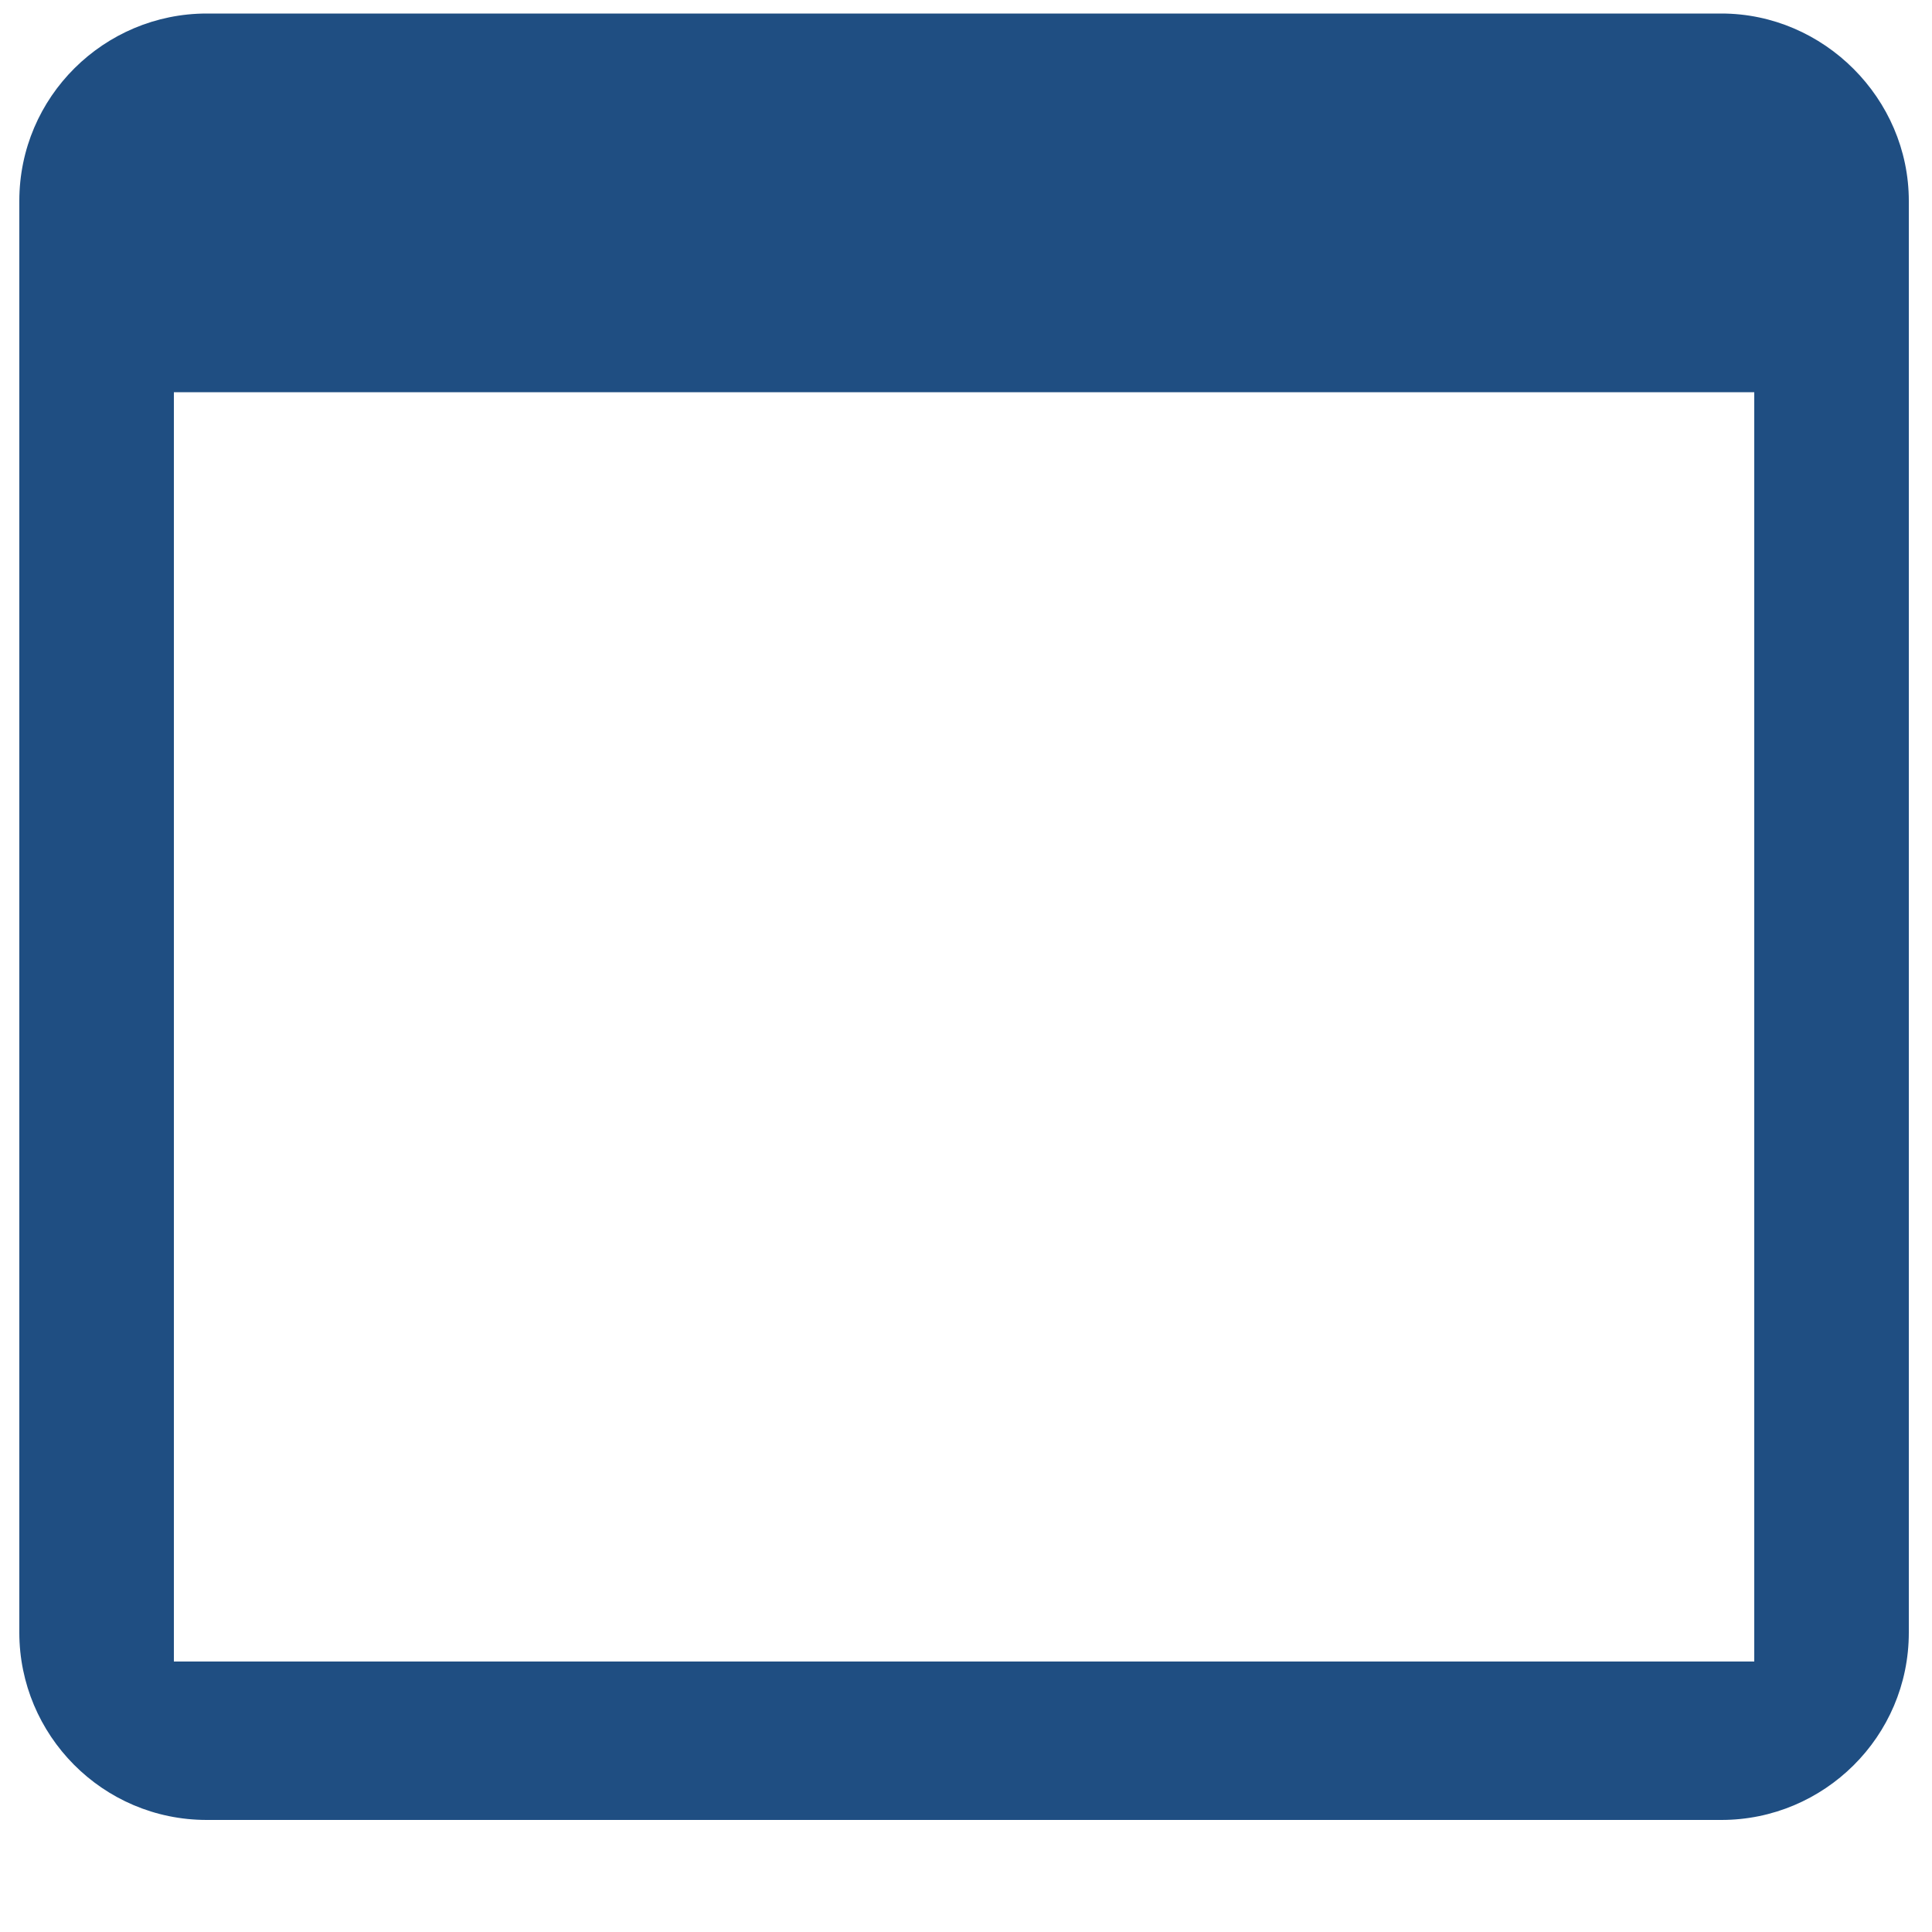
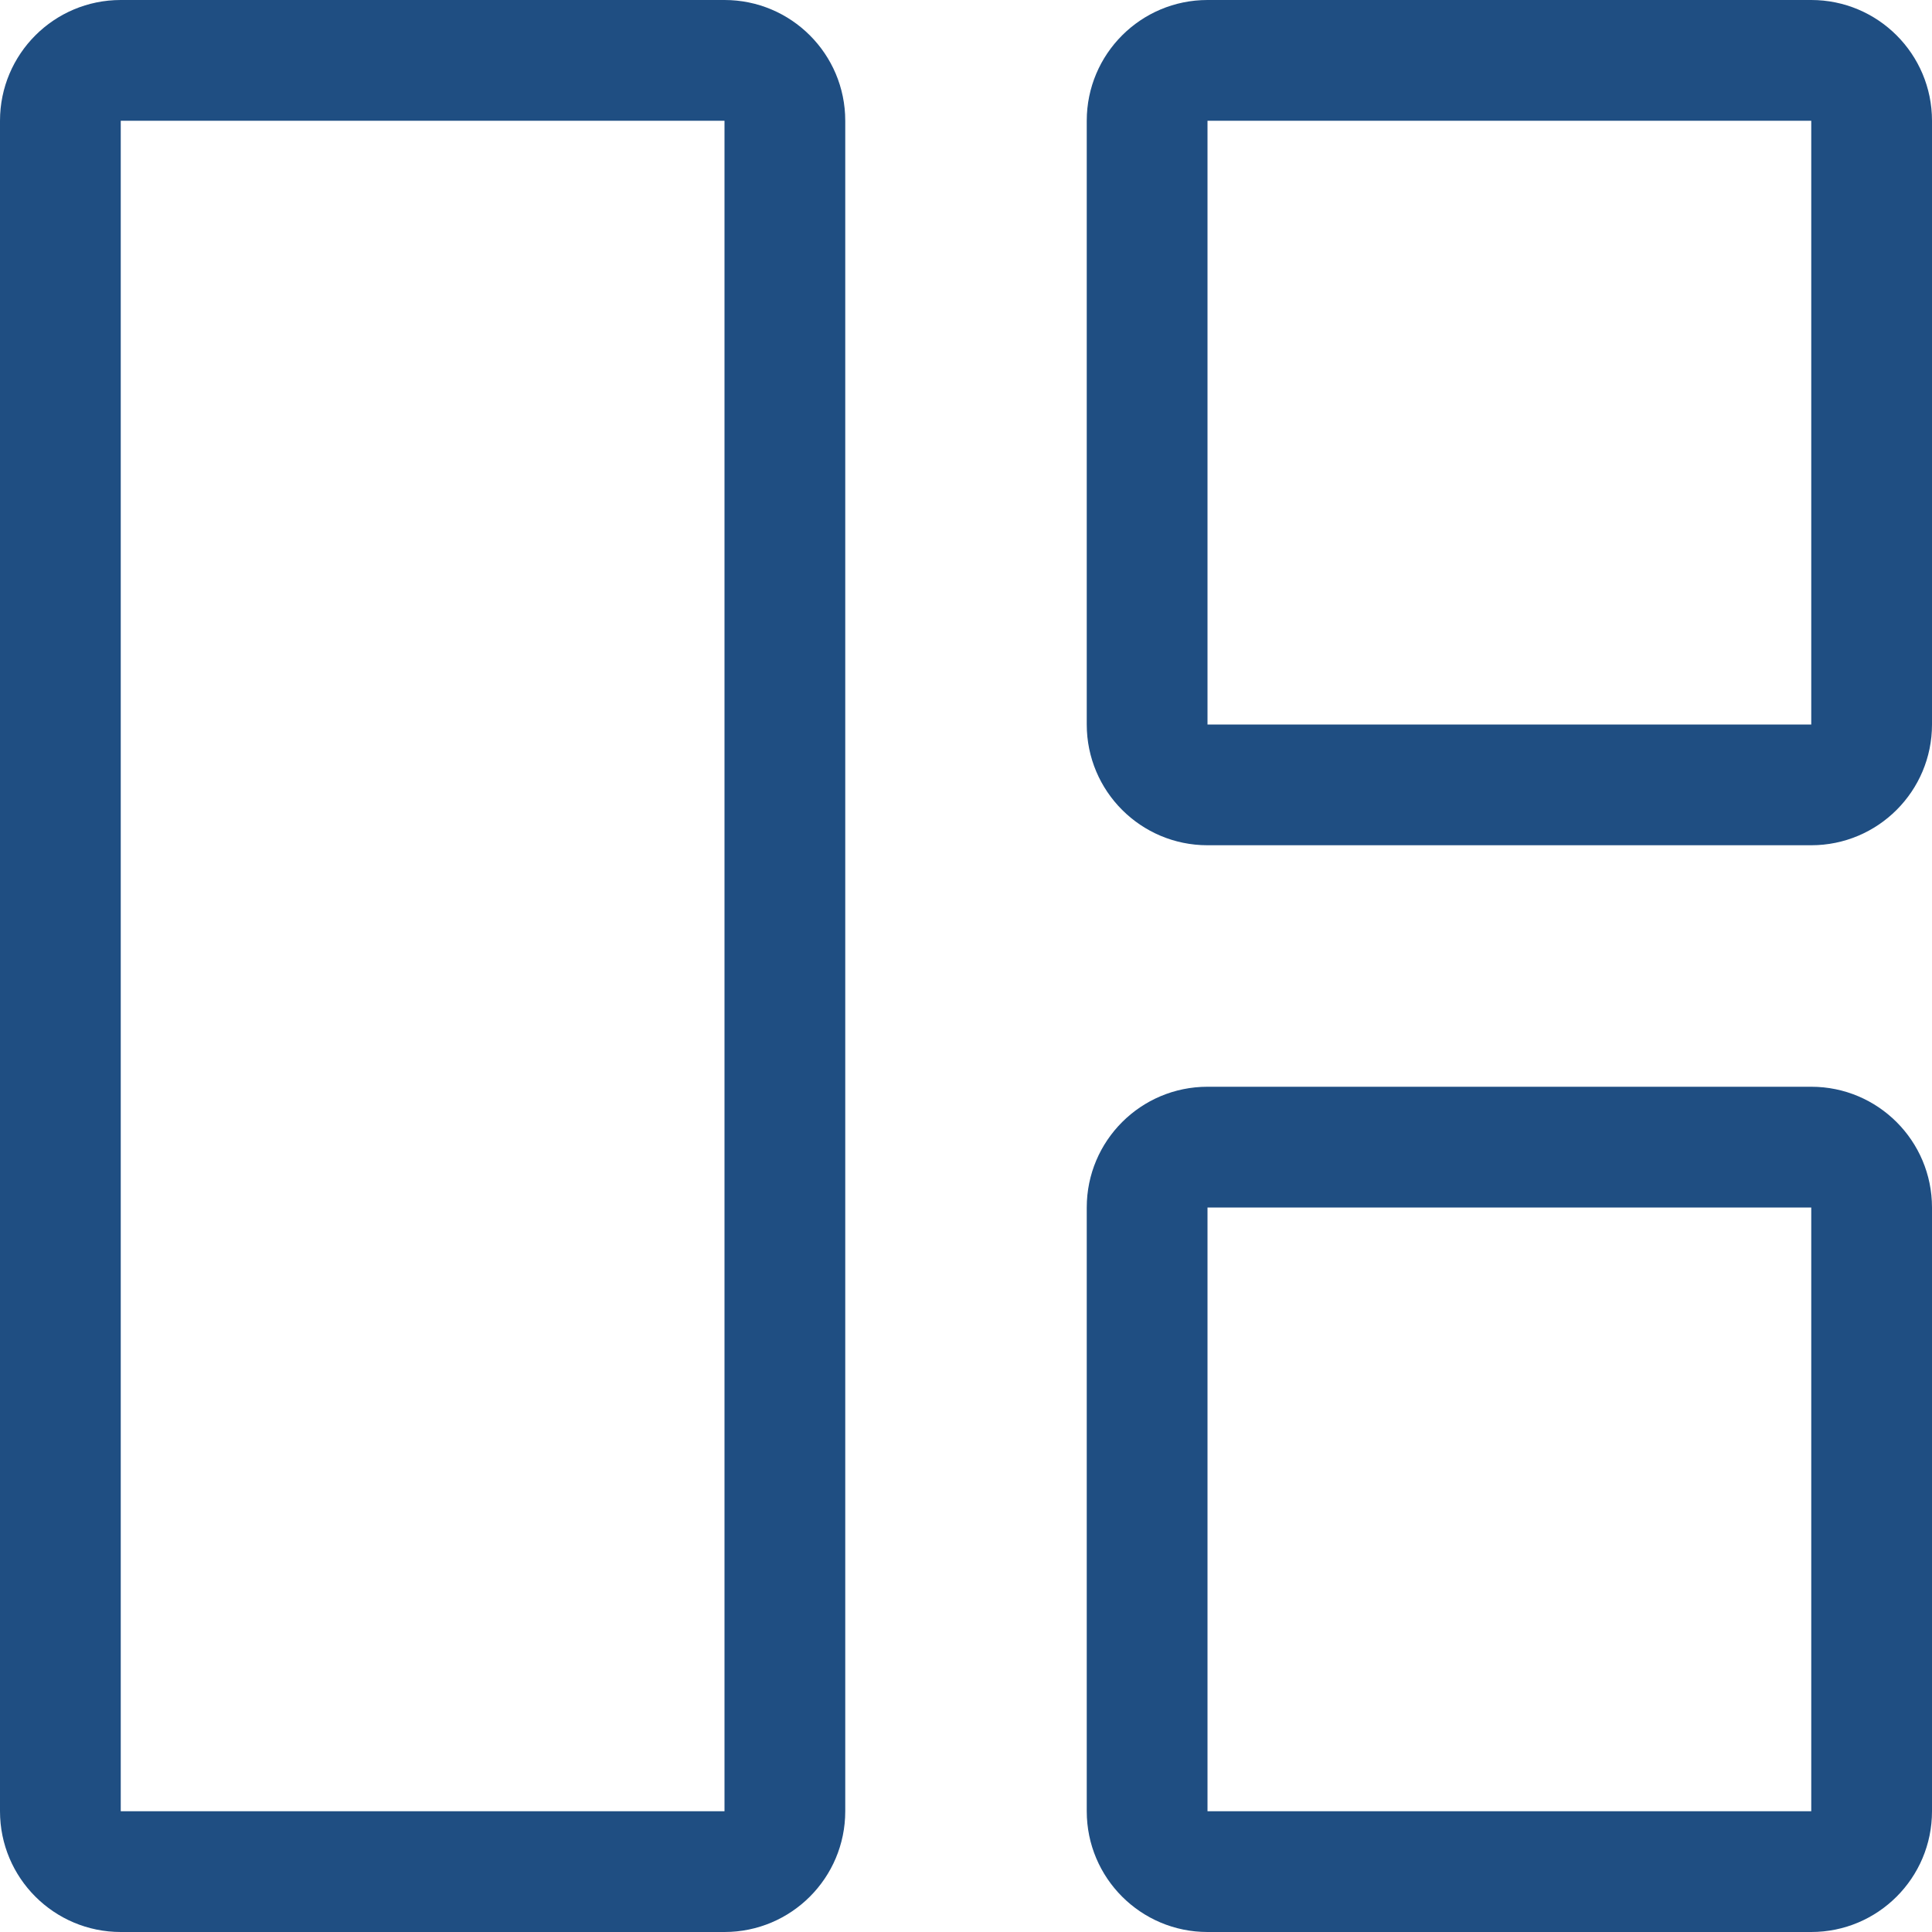
- <svg xmlns="http://www.w3.org/2000/svg" viewBox="0 0 100 100">
-   <style type="text/css"> .st0{fill:#1F4E82;} </style>
-   <path class="st0" d="M89.1 0.7h-7.5H64.6 35.3 18.2h-7.5c-5.3 0-9.7 4.3-9.7 9.7v74.1c0 5.3 4.3 9.7 9.7 9.7h78.4c5.3 0 9.7-4.3 9.7-9.7V10.4C98.8 5.1 94.4 0.7 89.1 0.7zM90.8 86H9V20.3h81.8V86z" />
+ <svg xmlns="http://www.w3.org/2000/svg" fill="currentColor" class="bi bi-grid-1x2" viewBox="0 0 16 16">
+   <style type="text/css"> .st0{ fill:#1F4E82; } </style>
+   <path class="st0" d="M6 1H1v14h5zm9 0h-5v5h5zm0 9v5h-5v-5zM0 1a1 1 0 0 1 1-1h5a1 1 0 0 1 1 1v14a1 1 0 0 1-1 1H1a1 1 0 0 1-1-1zm9 0a1 1 0 0 1 1-1h5a1 1 0 0 1 1 1v5a1 1 0 0 1-1 1h-5a1 1 0 0 1-1-1zm1 8a1 1 0 0 0-1 1v5a1 1 0 0 0 1 1h5a1 1 0 0 0 1-1v-5a1 1 0 0 0-1-1z" />
</svg>
